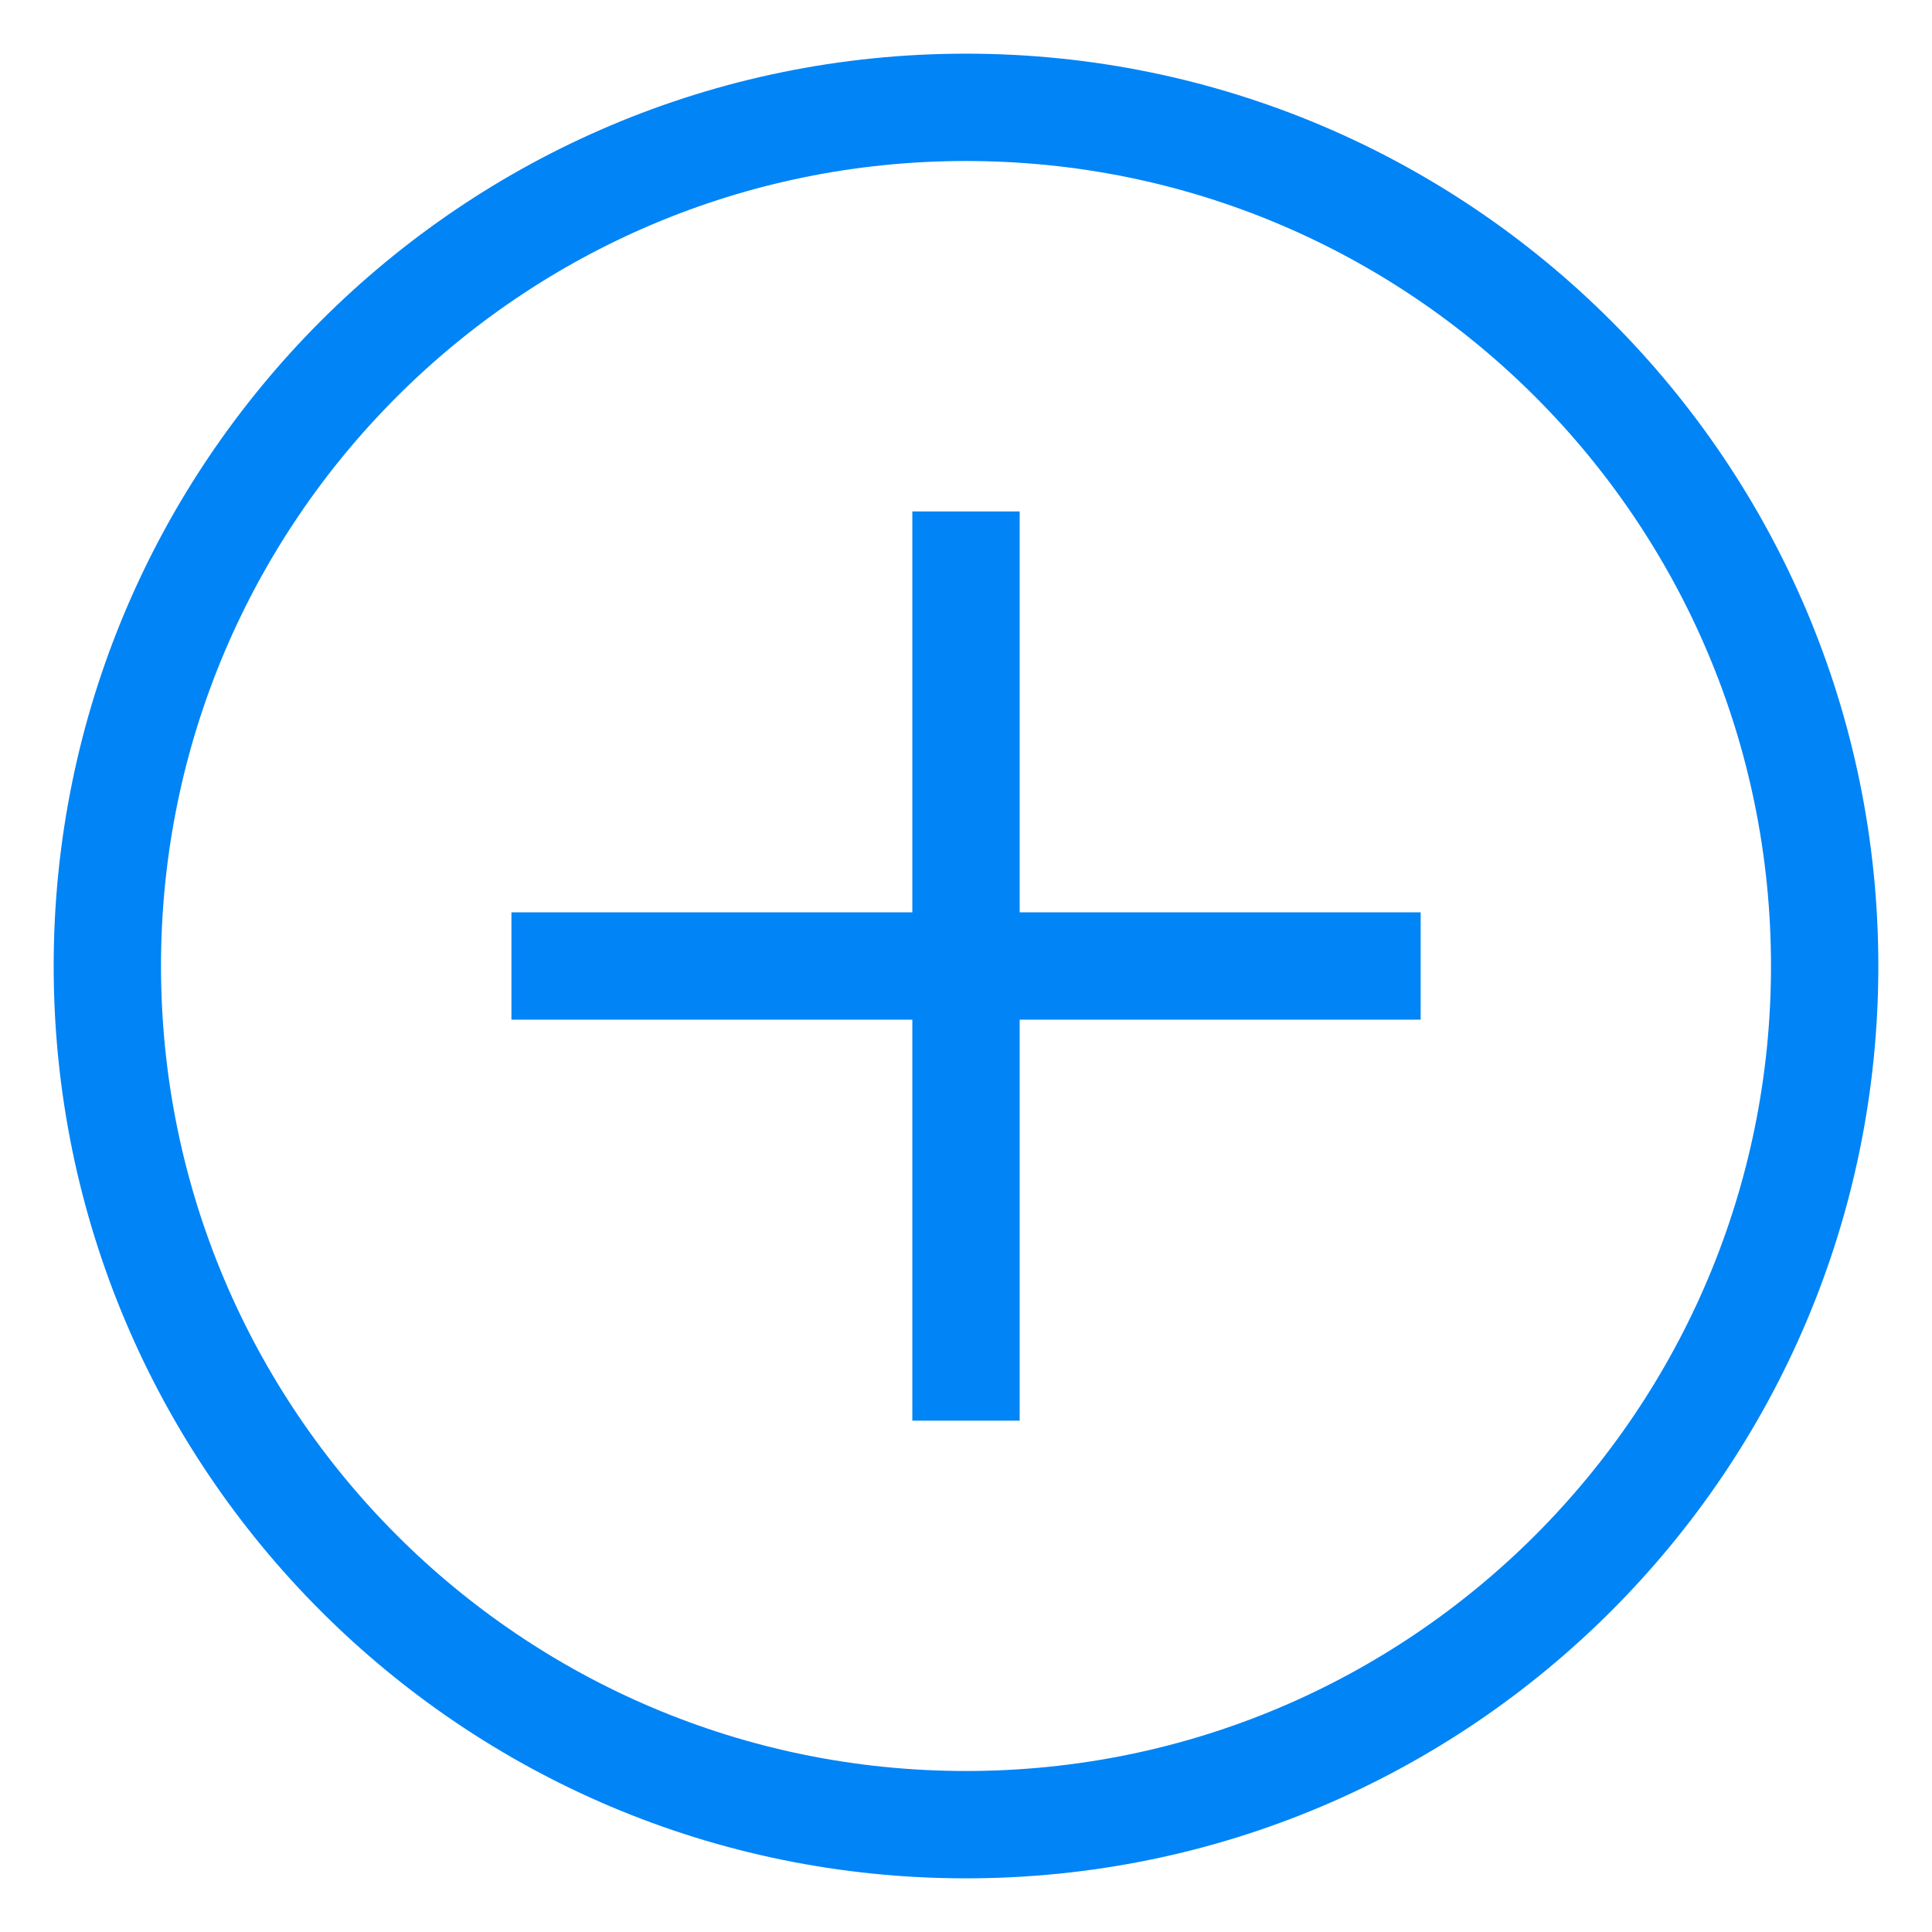
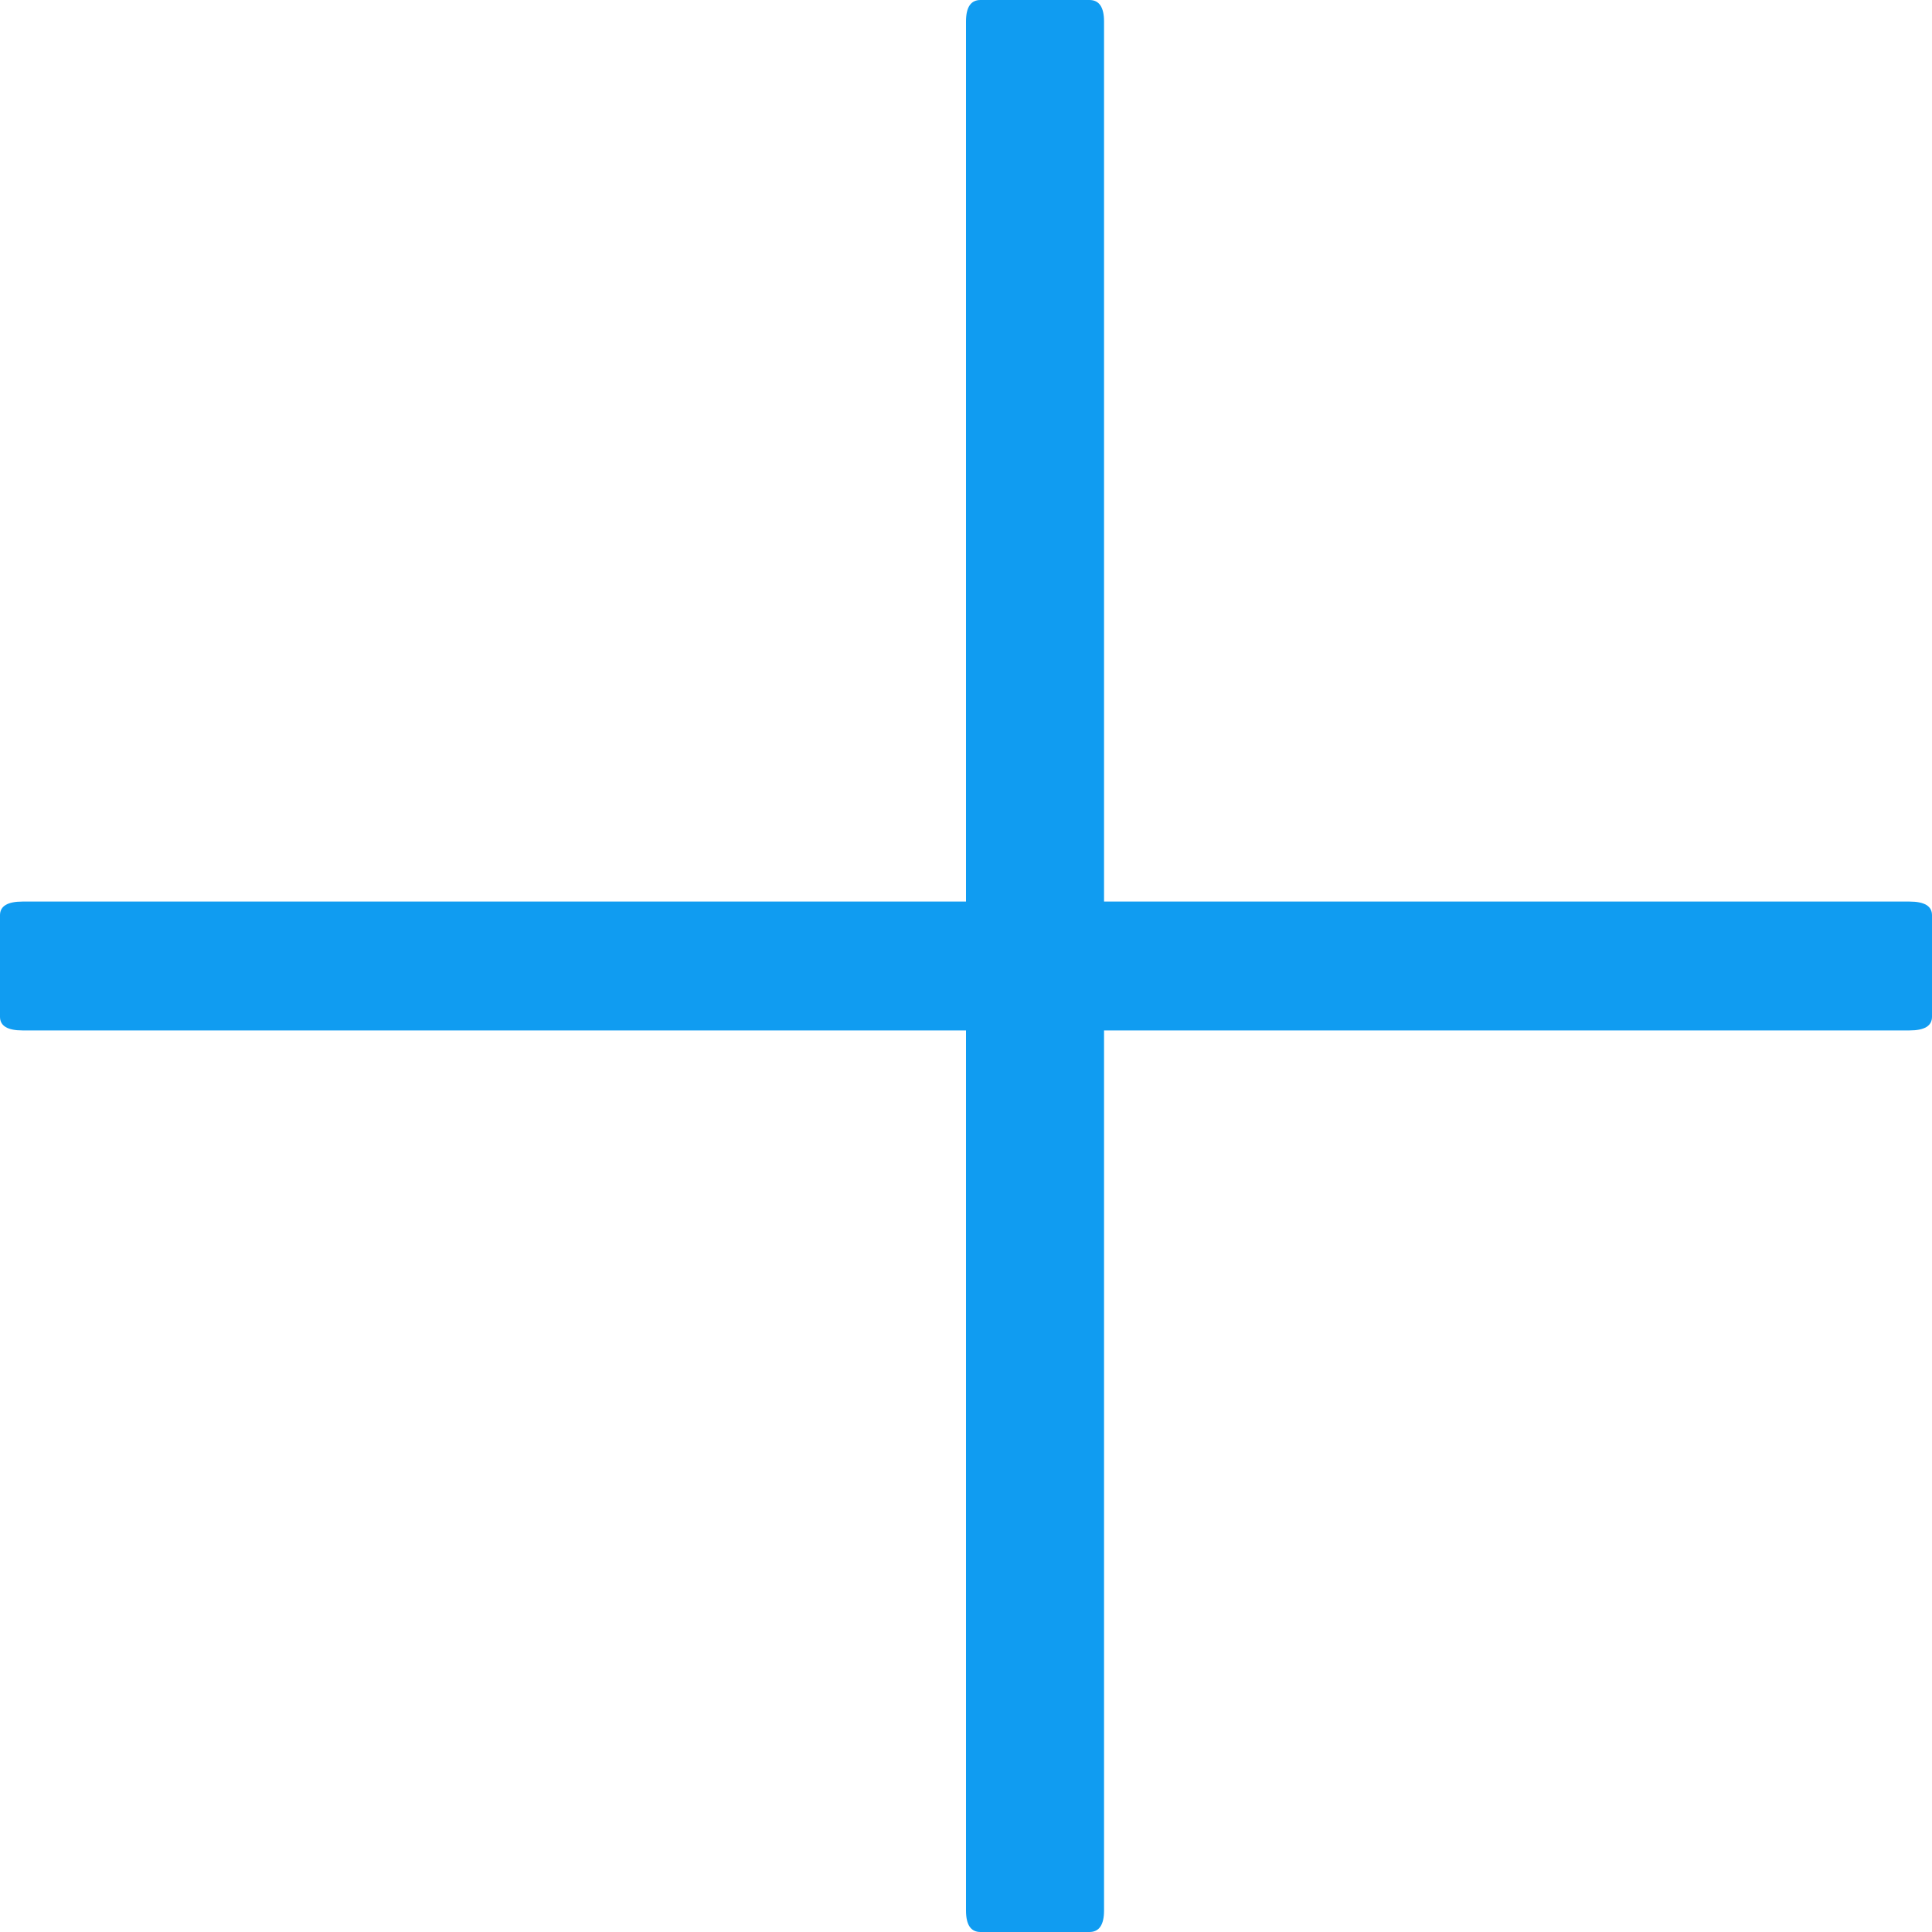
- <svg xmlns="http://www.w3.org/2000/svg" viewBox="1165 488 18 18">
-   <defs>
-     <style>
-       .cls-1, .cls-2 {
-         fill: none;
-       }
- 
-       .cls-2 {
-         stroke: #0084f6;
-         stroke-miterlimit: 10;
-       }
-     </style>
-   </defs>
-   <g id="Group_1206" data-name="Group 1206" transform="translate(-46 -16)">
-     <rect id="Rectangle_685" data-name="Rectangle 685" class="cls-1" width="18" height="18" transform="translate(1211 504)" />
-     <g id="Group_1204" data-name="Group 1204">
-       <g id="Group_1203" data-name="Group 1203">
-         <g id="Group_1202" data-name="Group 1202">
-           <circle id="Ellipse_5" data-name="Ellipse 5" class="cls-2" cx="8" cy="8" r="8" transform="translate(1212 505)" />
-           <line id="Line_6" data-name="Line 6" class="cls-2" y2="8.471" transform="translate(1220 508.765)" />
-           <line id="Line_7" data-name="Line 7" class="cls-2" x1="8.471" transform="translate(1215.765 513)" />
-         </g>
-       </g>
-     </g>
-   </g>
+ <svg xmlns="http://www.w3.org/2000/svg" width="20" height="20" viewBox="0 0 20 20" fill="none">
+   <path d="M10.15 0H11.278C11.378 0 11.429 0.074 11.429 0.222V19.778C11.429 19.926 11.378 20 11.278 20H10.15C10.05 20 10 19.926 10 19.778V0.222C10 0.074 10.05 0 10.15 0Z" fill="#109CF1" />
+   <path d="M0.233 9.333H19.767C19.922 9.333 20 9.38 20 9.474V10.526C20 10.62 19.922 10.667 19.767 10.667H0.233C0.078 10.667 0 10.62 0 10.526V9.474C0 9.38 0.078 9.333 0.233 9.333Z" fill="#109CF1" />
</svg>
